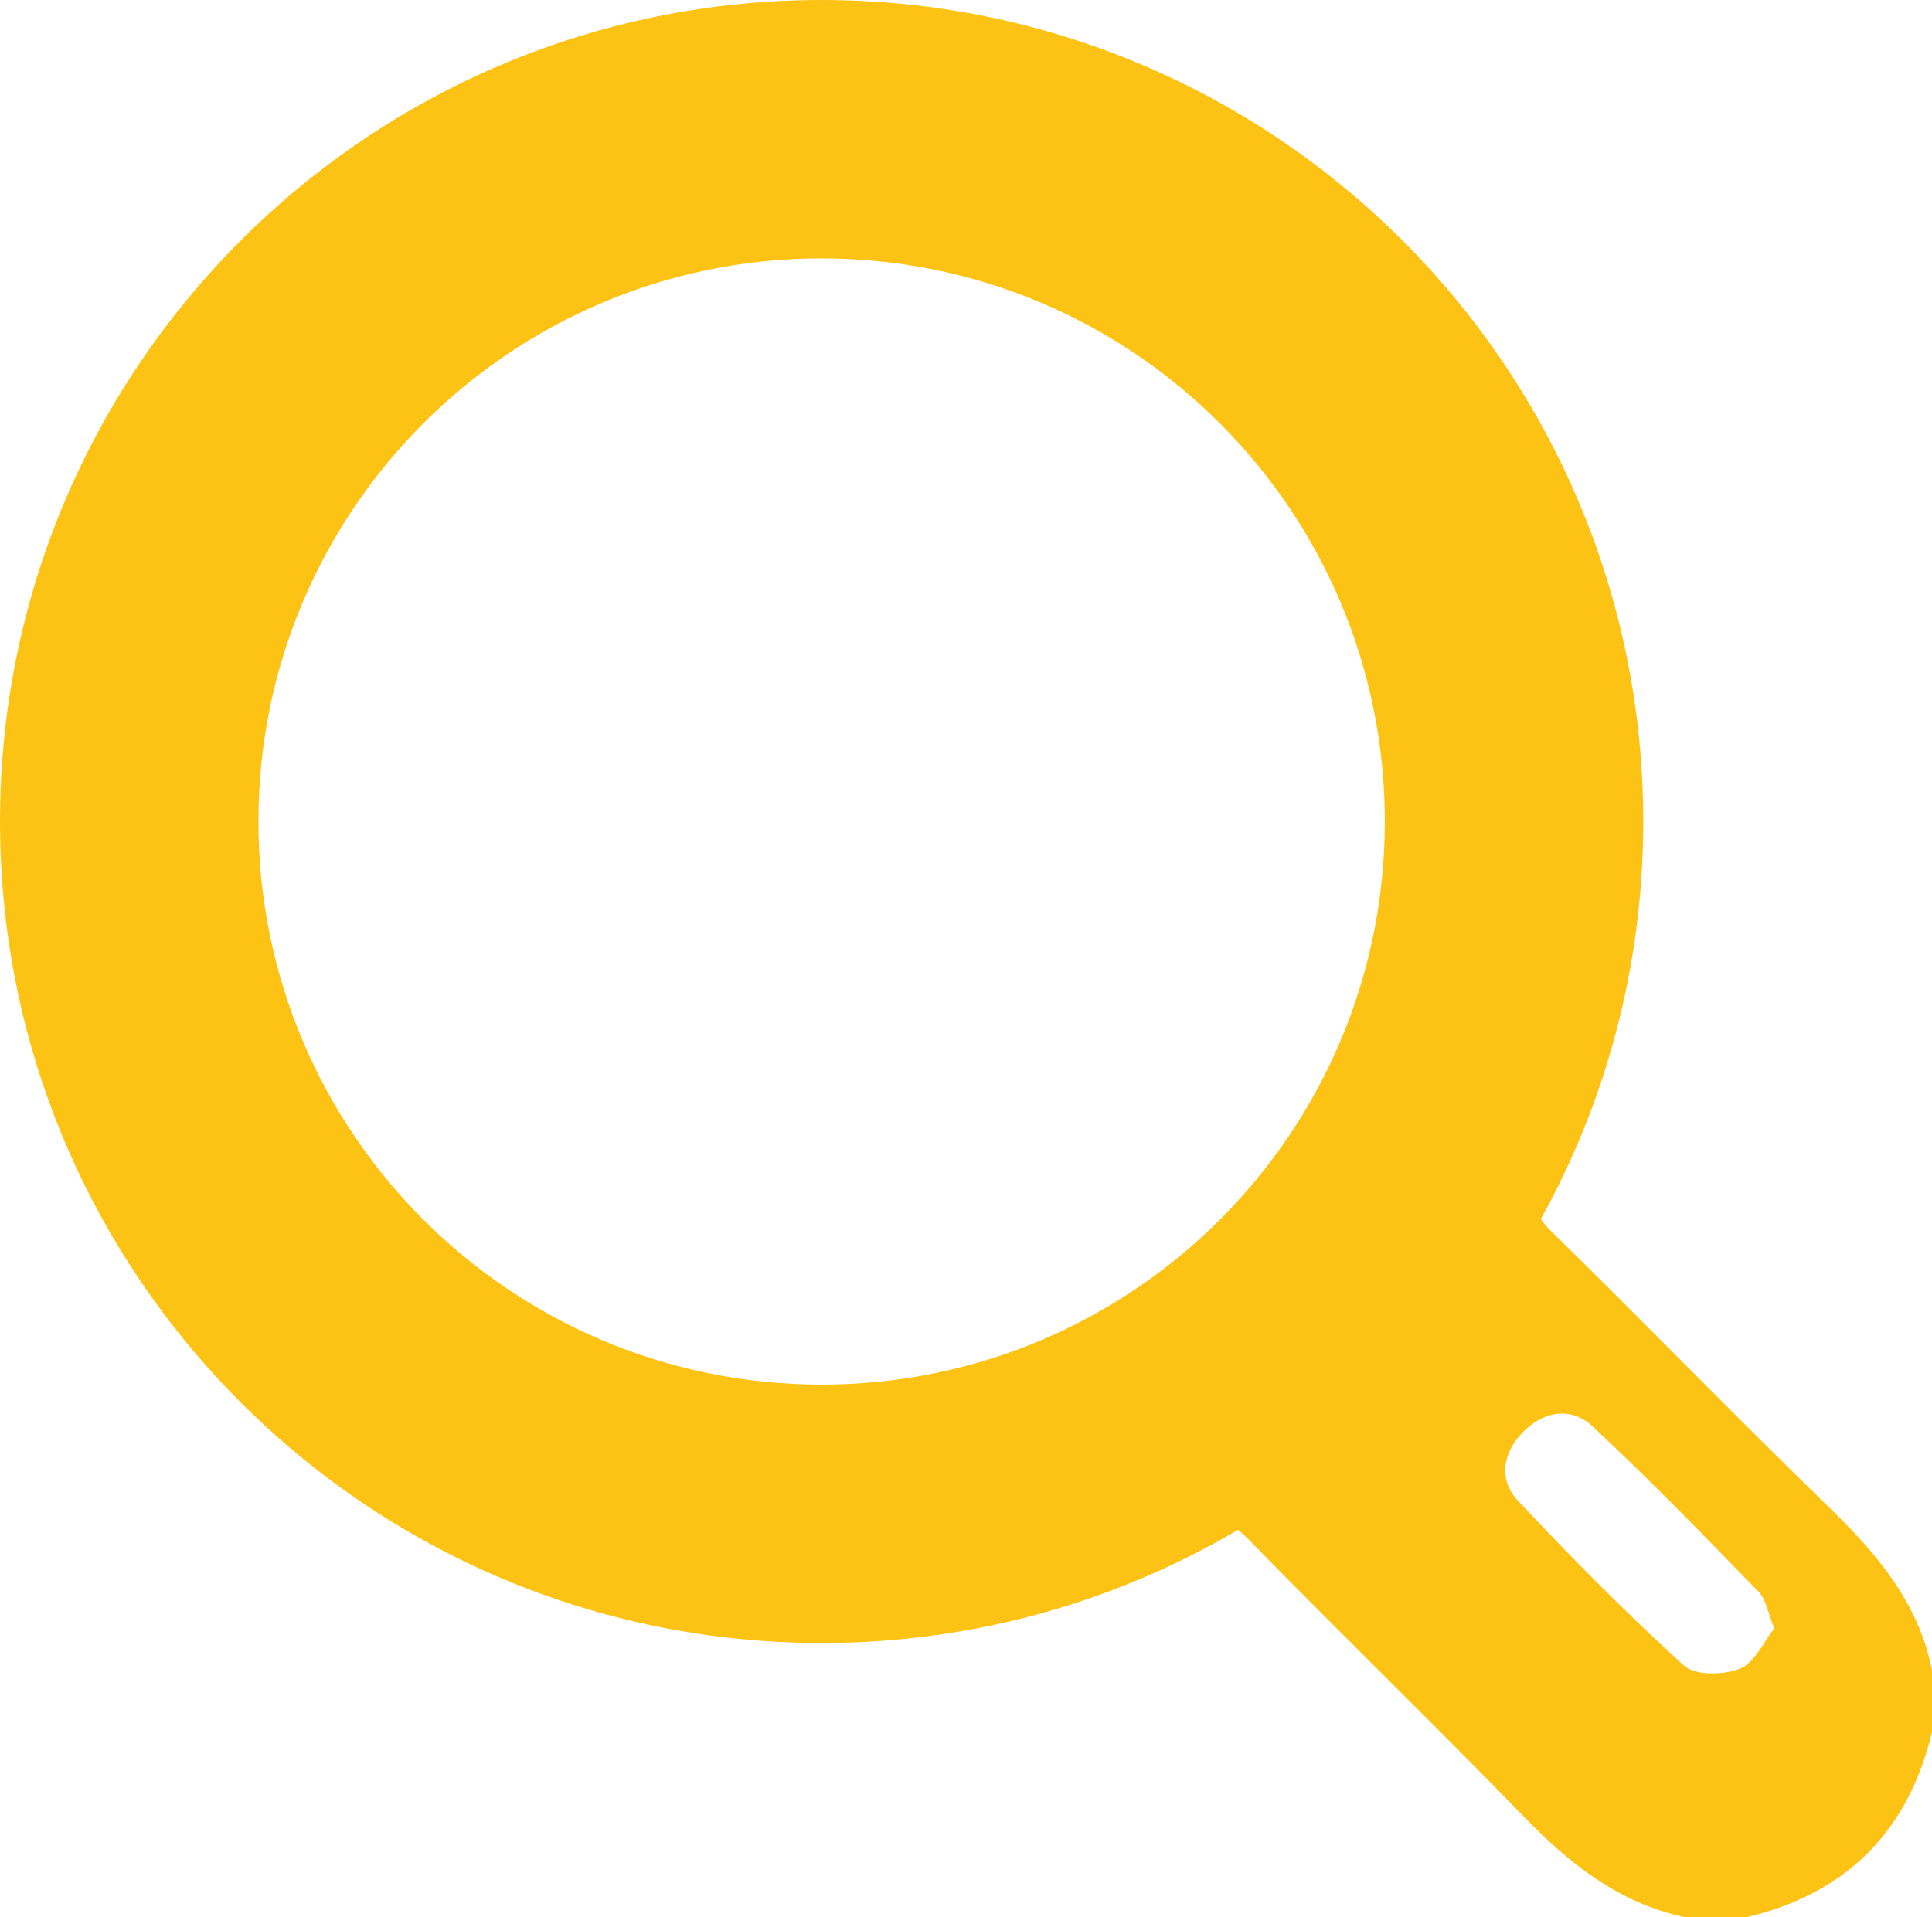
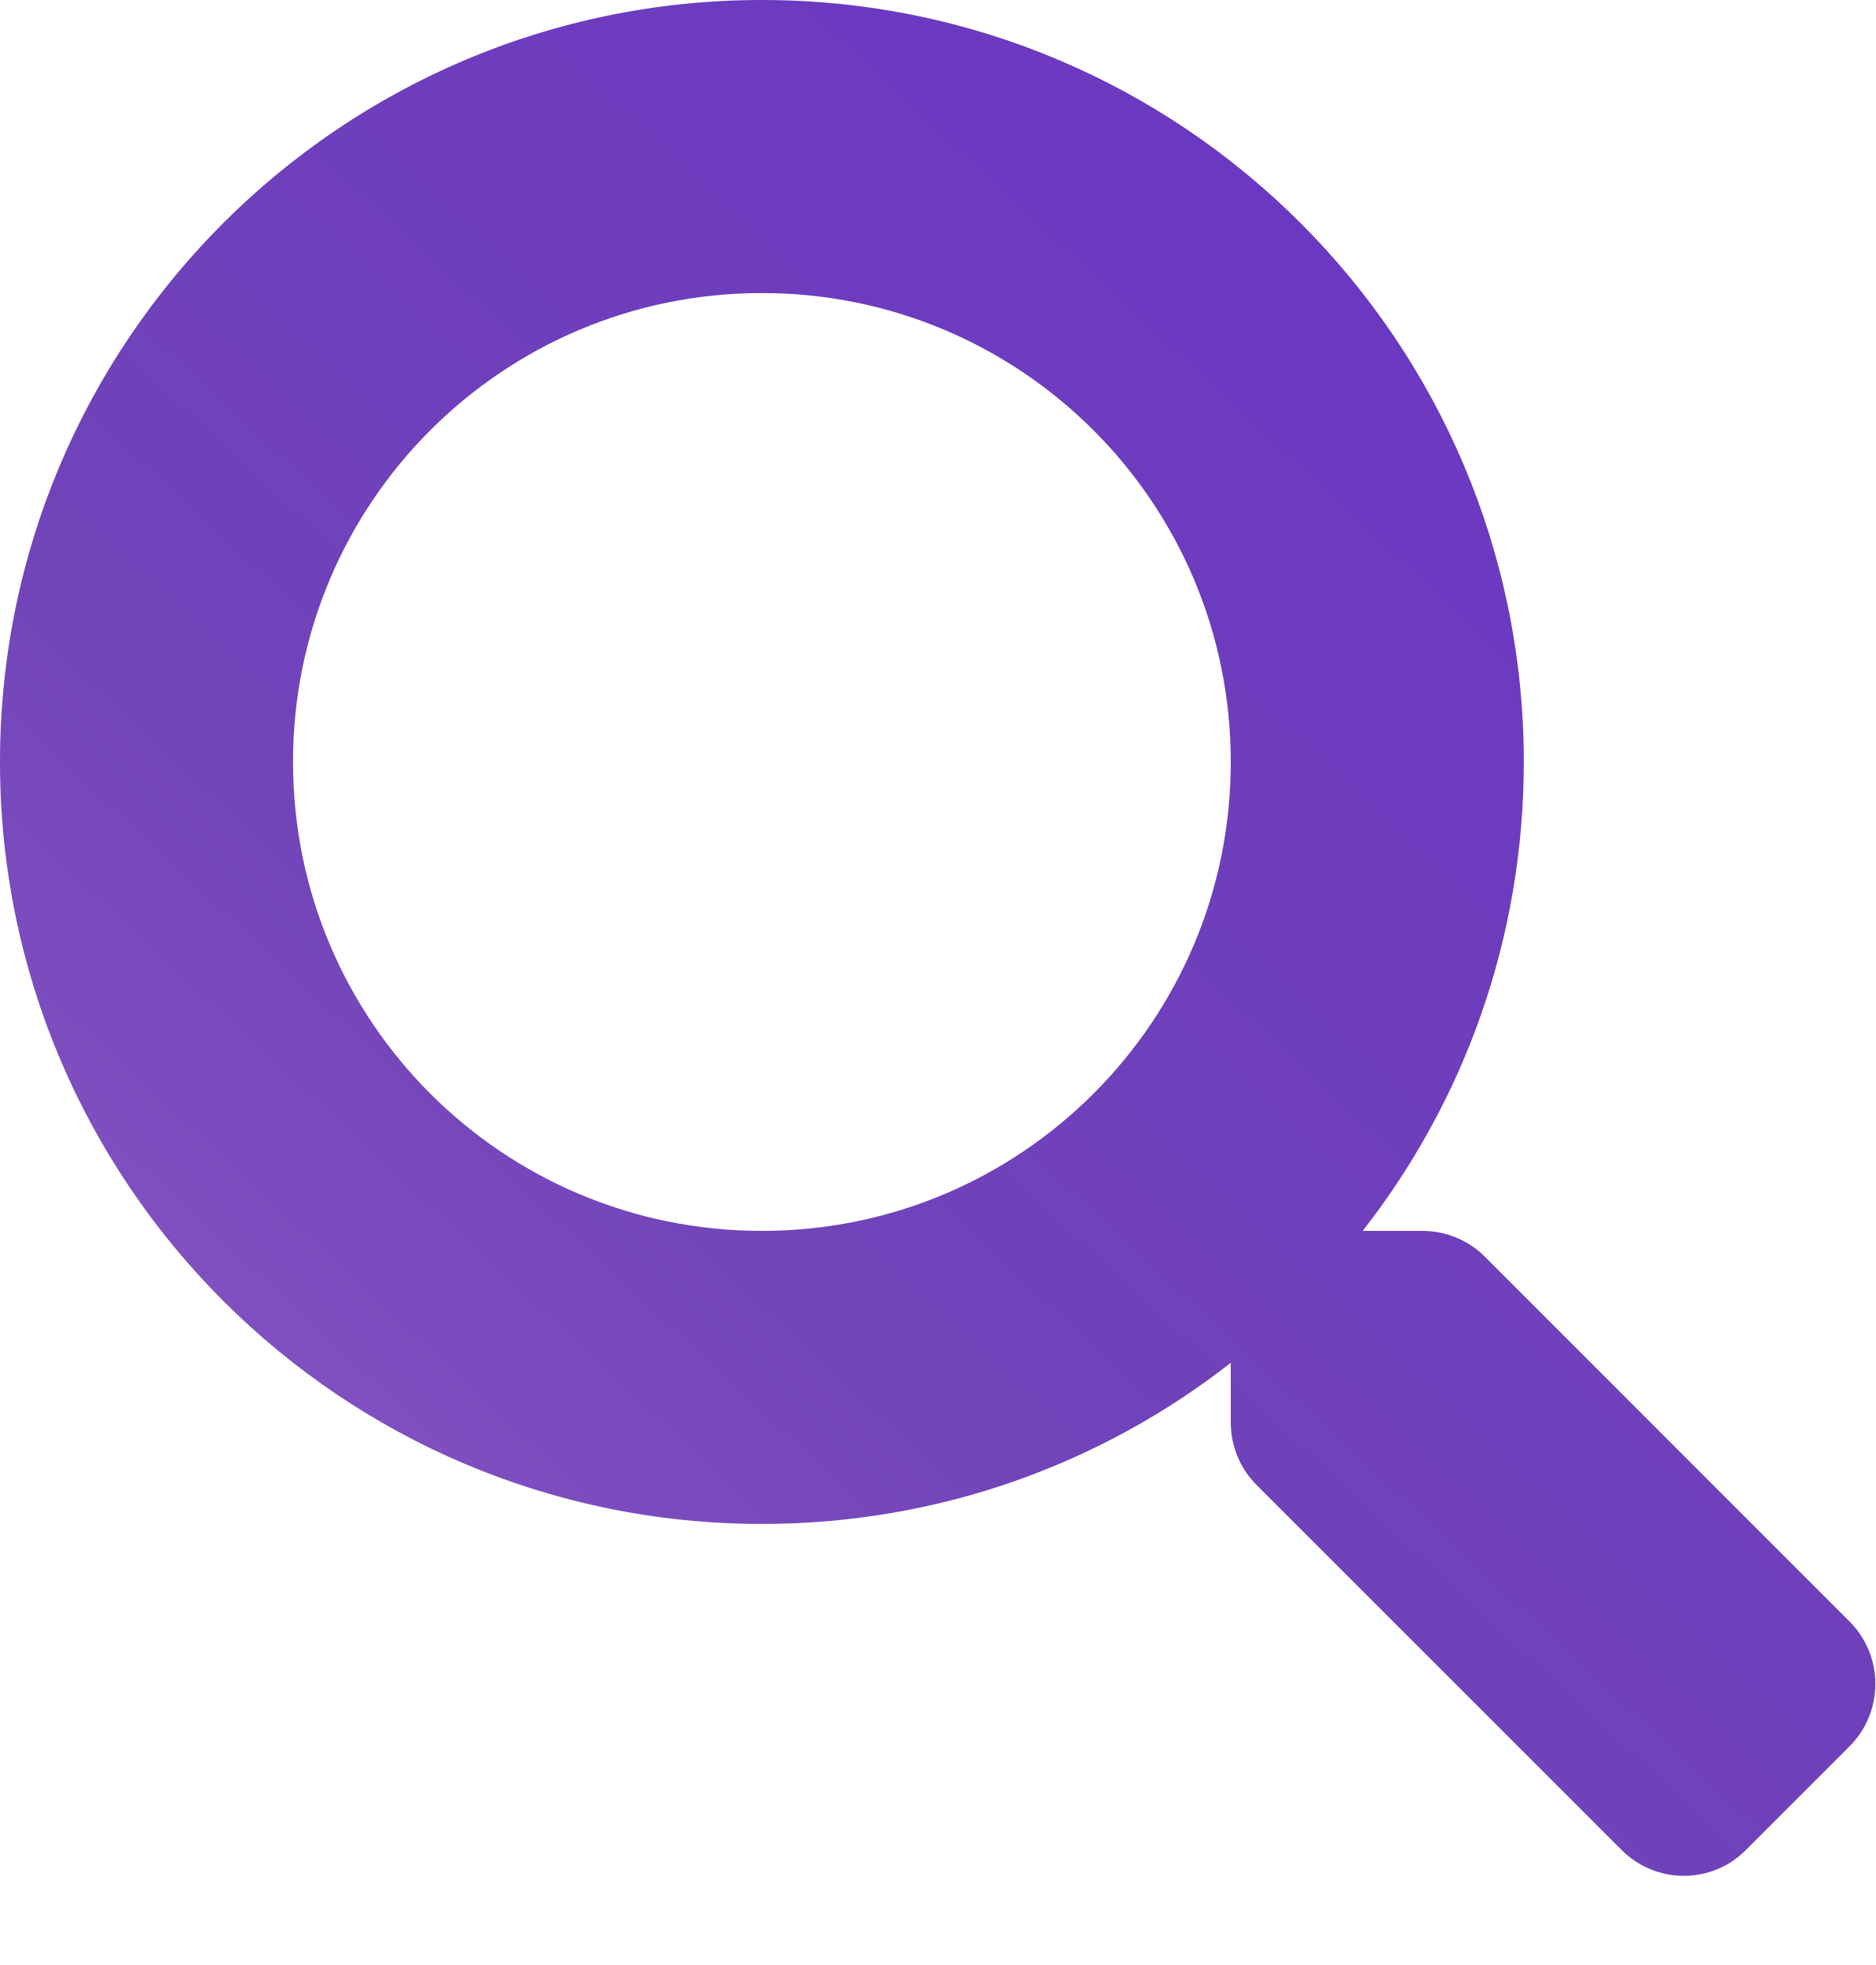
- <svg xmlns="http://www.w3.org/2000/svg" viewBox="0 0 232.79 231">
+ <svg xmlns="http://www.w3.org/2000/svg" width="21" height="22" viewBox="0 0 21 22" fill="none">
+   <path d="M20.713 18.158L16.624 14.068C16.439 13.884 16.189 13.781 15.926 13.781H15.258C16.39 12.333 17.062 10.512 17.062 8.531C17.062 3.819 13.244 0 8.531 0C3.819 0 0 3.819 0 8.531C0 13.244 3.819 17.062 8.531 17.062C10.512 17.062 12.333 16.39 13.781 15.258V15.926C13.781 16.189 13.884 16.439 14.068 16.624L18.158 20.713C18.543 21.098 19.167 21.098 19.548 20.713L20.709 19.552C21.094 19.167 21.094 18.543 20.713 18.158ZM8.531 13.781C5.631 13.781 3.281 11.435 3.281 8.531C3.281 5.631 5.627 3.281 8.531 3.281C11.431 3.281 13.781 5.627 13.781 8.531C13.781 11.431 11.435 13.781 8.531 13.781Z" fill="url(#paint0_linear_158_174)" />
  <defs>
-     <style>.cls-1{fill:none;}.cls-2{fill:#fdc314;}.cls-3{clip-path:url(#clip-path);}</style>
-     <clipPath id="clip-path">
-       <polygon class="cls-1" points="143.89 211.5 143.89 172.5 177.89 137.5 213.89 143.5 240.89 186.5 240.89 234.5 143.89 234.5 143.89 211.5" />
-     </clipPath>
+     <linearGradient id="paint0_linear_158_174" x1="19.5" y1="-3.45154e-07" x2="7.57661e-07" y2="21" gradientUnits="userSpaceOnUse">
+       <stop stop-color="#6934C4" />
+       <stop offset="0.615" stop-color="#7144B9" />
+       <stop offset="1" stop-color="#955FCA" />
+     </linearGradient>
  </defs>
-   <g id="Calque_2" data-name="Calque 2">
-     <g id="Calque_1-2" data-name="Calque 1">
-       <path class="cls-2" d="M198,99A99,99,0,1,1,99,0,99,99,0,0,1,198,99ZM99,31.14A67.86,67.86,0,1,0,166.86,99,67.86,67.86,0,0,0,99,31.14Z" />
-       <g class="cls-3">
-         <path class="cls-2" d="M101.72,21.85h13.94c2.27.39,4.53.77,6.79,1.17C178,32.89,208.63,90.41,185.74,142c-1.19,2.69-1,4.22,1.09,6.3,11.28,11.05,22.27,22.39,33.59,33.38,5.76,5.6,10.77,11.48,12.37,19.61v7.44q-4.31,18-22.31,22.31H203c-7.87-1.69-13.78-6.34-19.28-12-11-11.35-22.33-22.31-33.36-33.6-2.32-2.37-4-2.6-7.06-1.25C97,204.63,44.52,181.66,28.19,133.64c-2.16-6.37-3.07-13.17-4.56-19.77V99.93c.27-1.18.62-2.34.8-3.53C29.67,62,48.73,38.79,81.11,26.62,87.65,24.16,94.83,23.39,101.72,21.85Zm-58.54,84.6c-.26,35.89,29.34,65.75,65.29,65.87,35.66.12,65.22-29.23,65.63-65.16.41-35.51-29.1-65.4-64.92-65.76S43.45,70.4,43.18,106.45Zm170.61,89.79c-.8-1.94-1-3.5-1.88-4.4-6.55-6.74-13.11-13.5-20-19.93-2.55-2.39-5.83-1.9-8.34.61s-3.06,5.78-.67,8.33c6.43,6.86,13.06,13.55,20,19.87,1.34,1.22,4.78,1.16,6.72.38C211.44,200.38,212.48,197.88,213.79,196.24Z" />
-       </g>
-     </g>
-   </g>
</svg>
